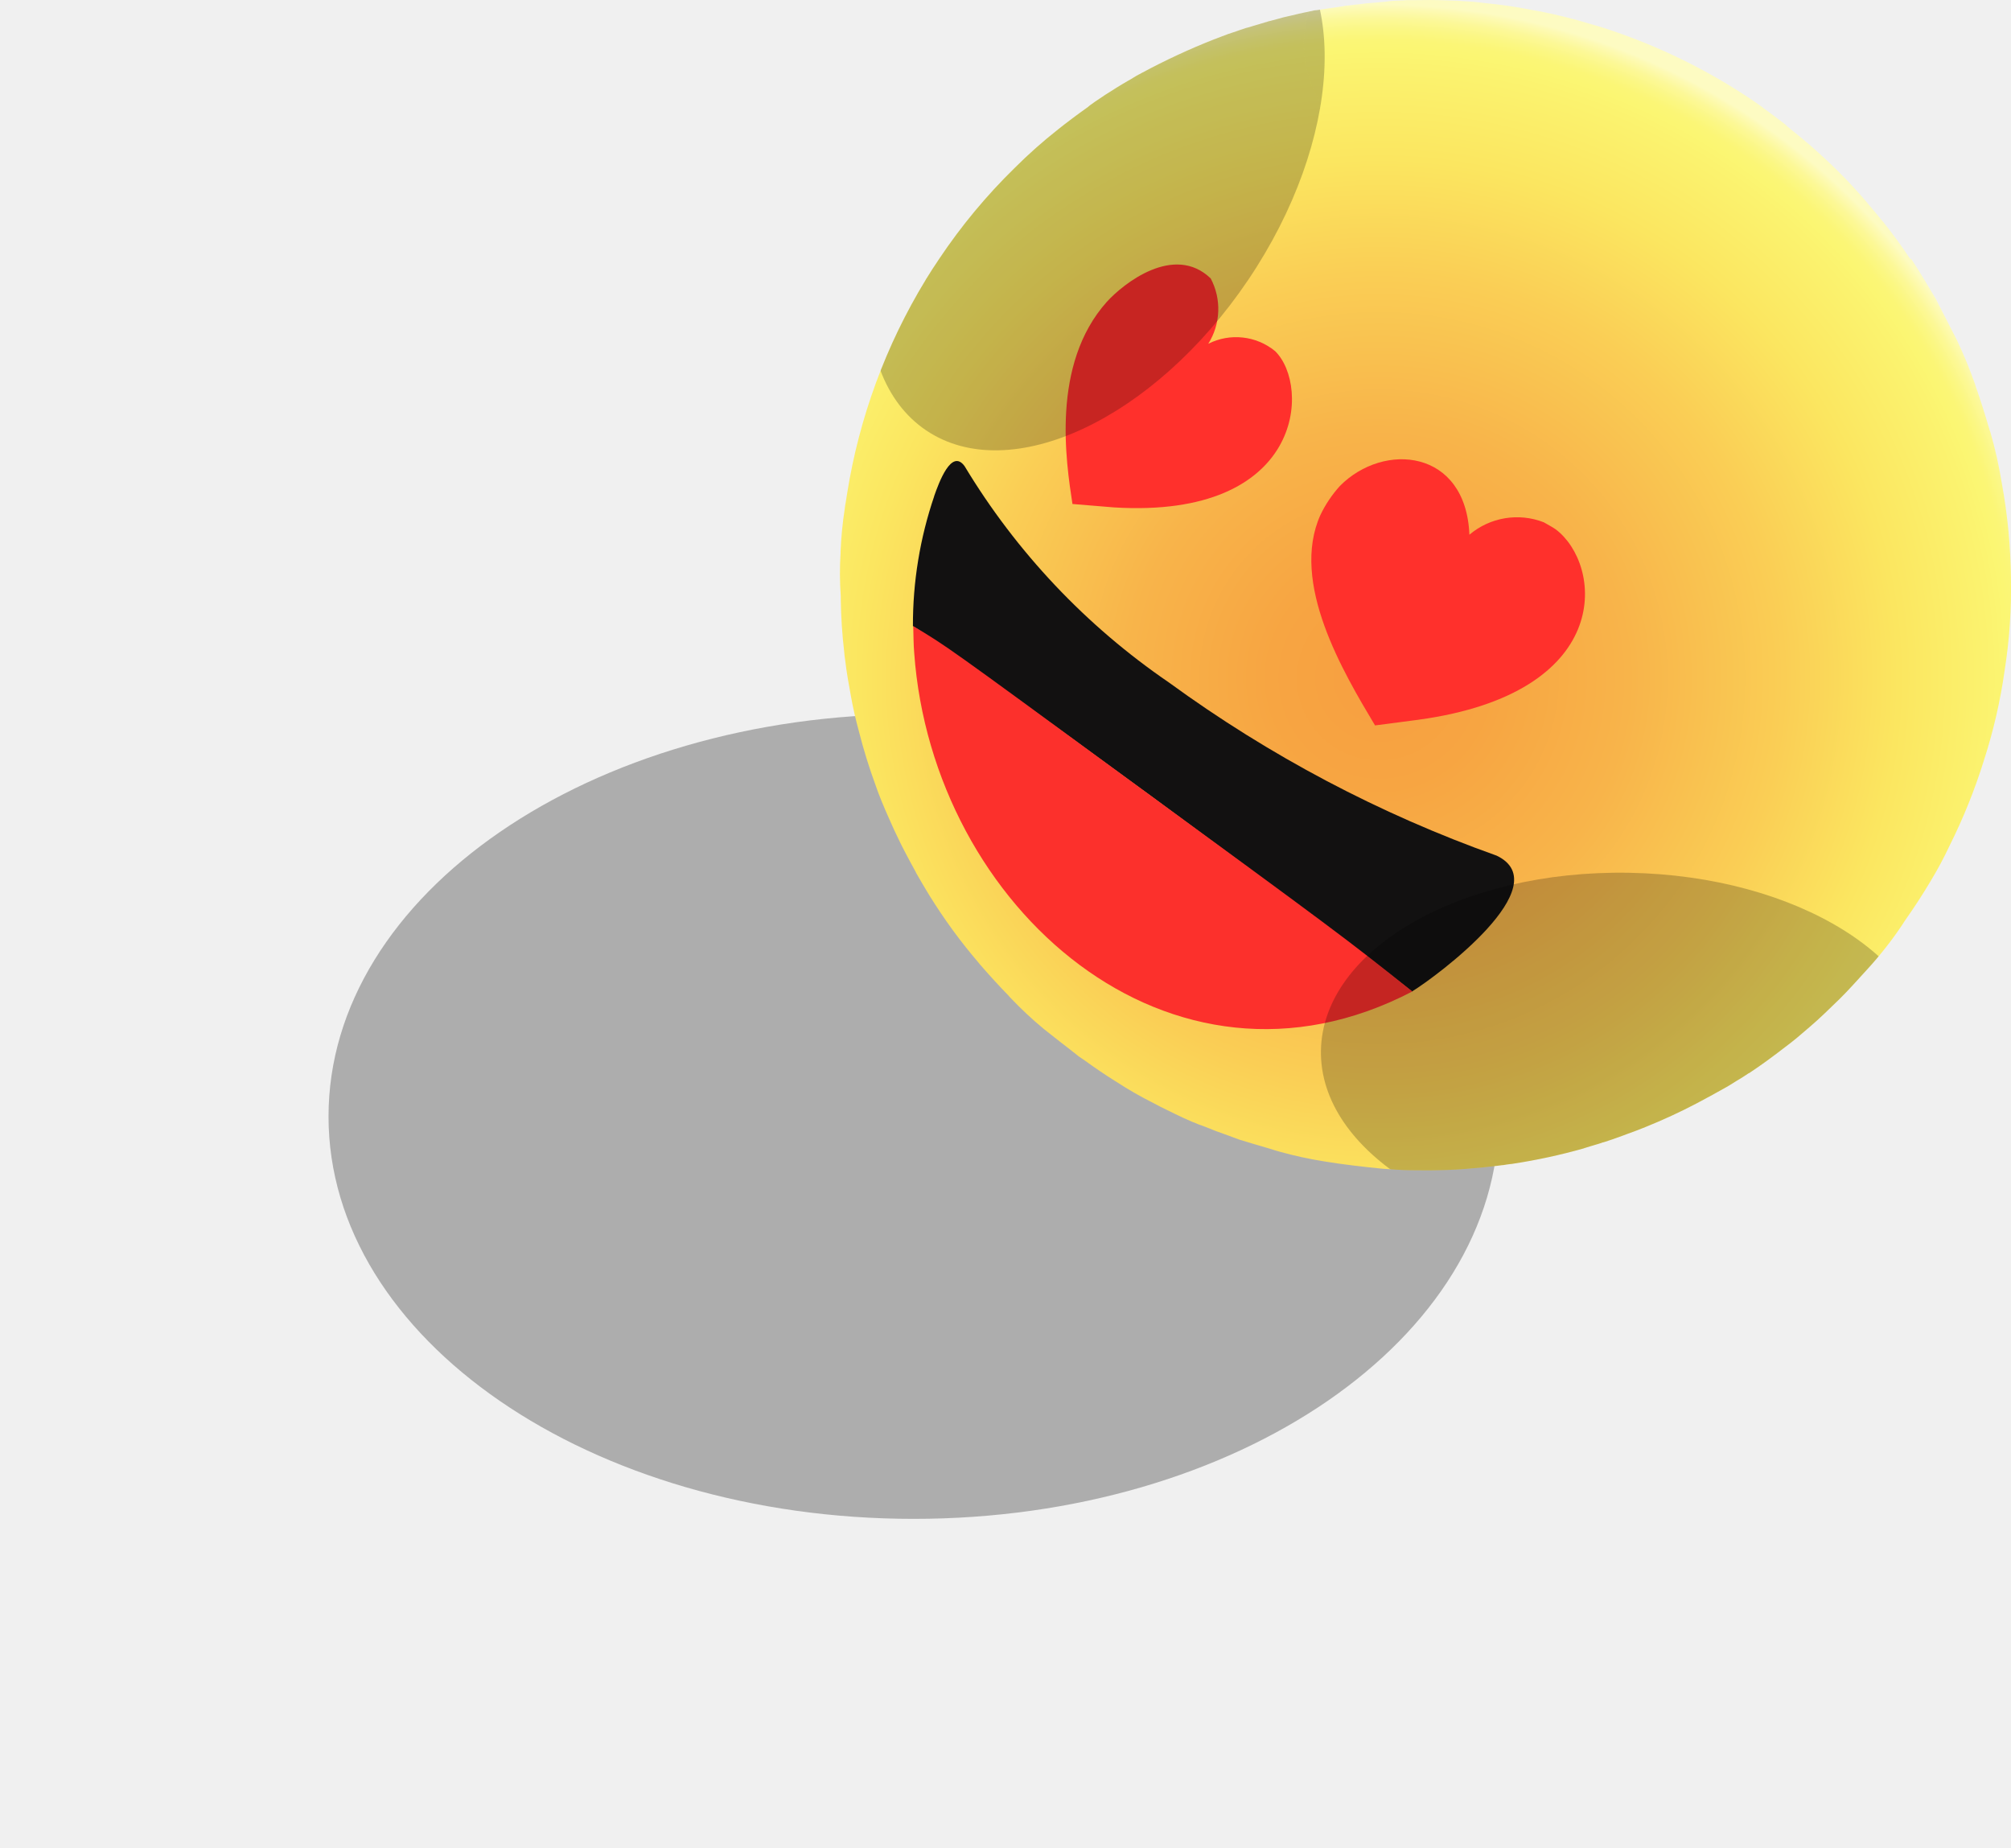
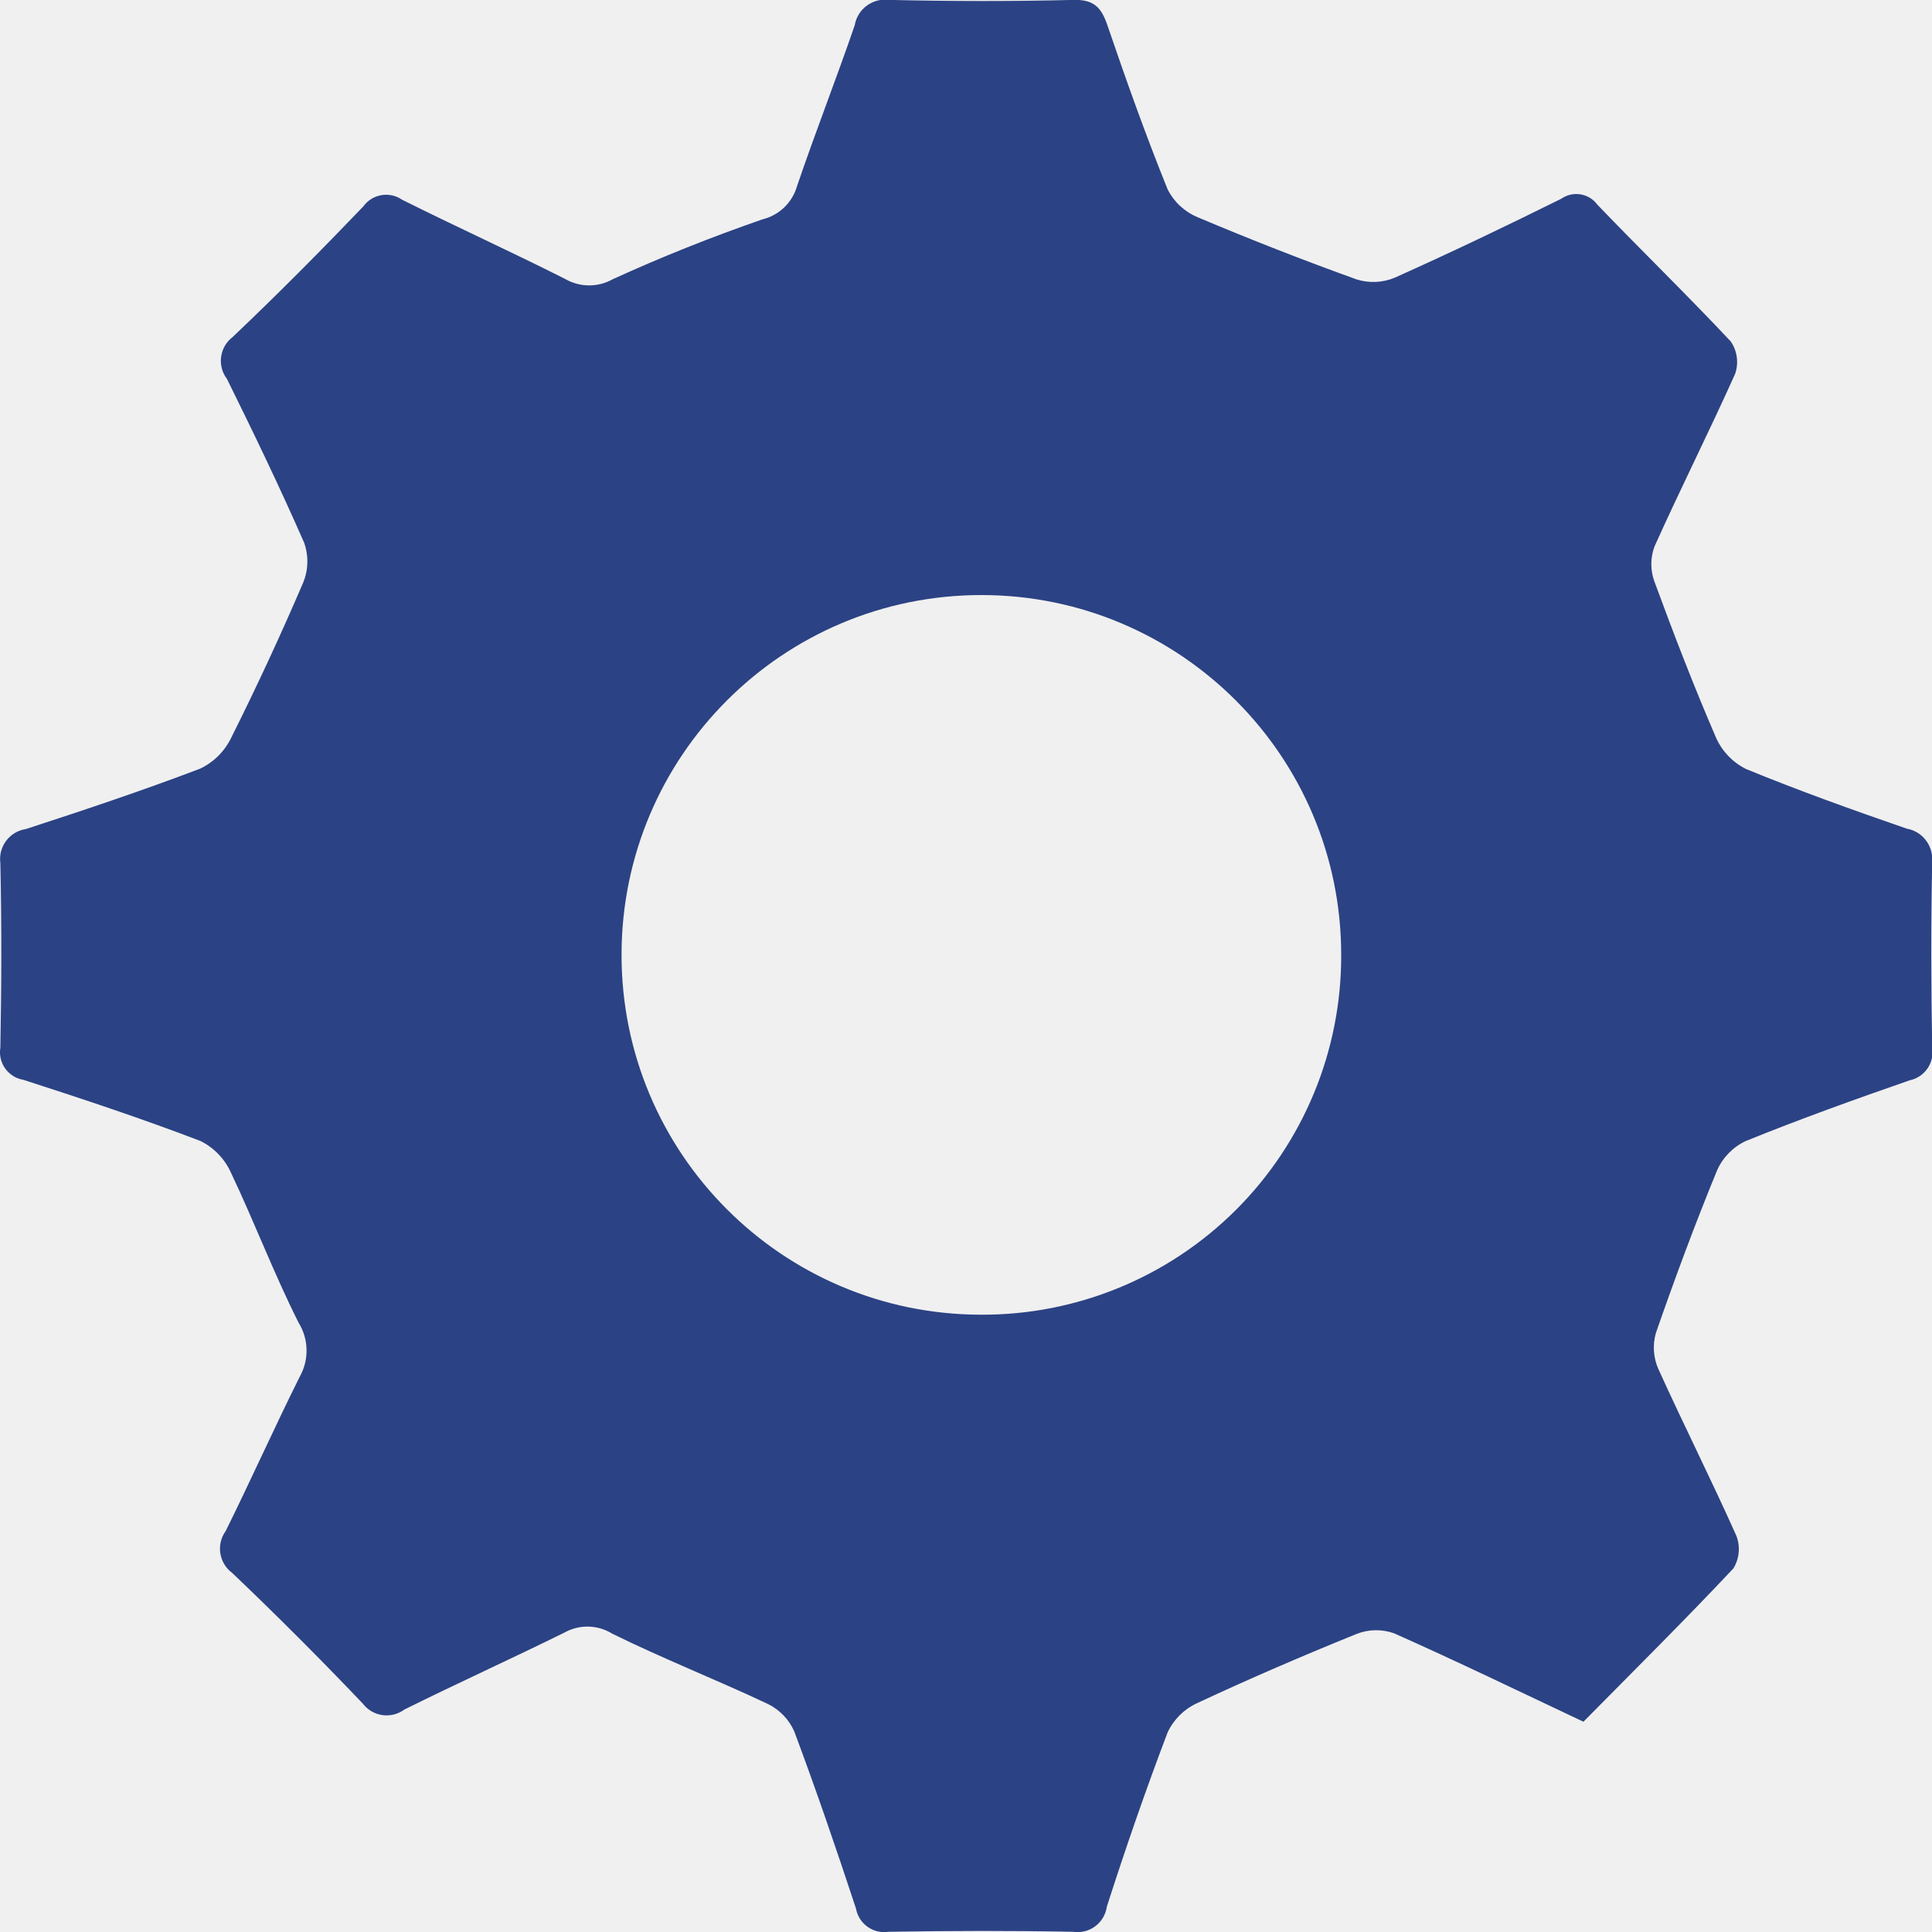
- <svg xmlns="http://www.w3.org/2000/svg" xmlns:xlink="http://www.w3.org/1999/xlink" width="82.478" height="75.758" viewBox="0 0 82.478 75.758">
-   <defs>
-     <radialGradient id="radial-gradient" cx="0.471" cy="0.58" r="0.575" gradientTransform="matrix(-0.999, -0.004, -0.004, 1, 0.933, 0.001)" gradientUnits="objectBoundingBox">
-       <stop offset="0" stop-color="#f79f40" />
-       <stop offset="0.163" stop-color="#f7a542" />
-       <stop offset="0.371" stop-color="#f8b44a" />
-       <stop offset="0.601" stop-color="#face55" />
-       <stop offset="0.771" stop-color="#fbe660" />
-       <stop offset="0.91" stop-color="#fbf36f" />
-       <stop offset="0.932" stop-color="#fbf672" />
-       <stop offset="0.947" stop-color="#fbf676" />
-       <stop offset="0.962" stop-color="#fbf783" />
-       <stop offset="0.978" stop-color="#fcf897" />
-       <stop offset="0.994" stop-color="#fdfab4" />
-       <stop offset="1" stop-color="#fdfbc2" />
-     </radialGradient>
-     <clipPath id="clip-path">
-       <path id="Trazado_116496" data-name="Trazado 116496" d="M52.65,29.84v-.06c0-.11-.03-.77-.15-1.75-.01-.09-.02-.17-.03-.26-.02-.12-.04-.25-.06-.38a23.894,23.894,0,0,0-3.15-8.77c0-.01-.01-.01-.01-.02-.17-.29-.35-.57-.54-.85h0a23.353,23.353,0,0,0-3.06-3.74,20.449,20.449,0,0,0-1.77-1.6c-.39-.32-.78-.62-1.19-.91a.265.265,0,0,1-.06-.05l-.05-.04-.21-.15c-.26-.18-.55-.37-.86-.57h0c-.01-.01-.02-.01-.03-.02-.15-.09-.3-.19-.47-.28-.07-.04-.15-.09-.22-.13s-.12-.07-.19-.11a1.092,1.092,0,0,0-.15-.08,25.413,25.413,0,0,0-2.93-1.4c-.26-.11-.47-.18-.58-.23l-.18-.07-.18-.07c-.01,0-.02-.01-.03-.01l-.04-.01-.3-.1-.04-.01c-.01,0-.03-.01-.04-.01l-.2-.07a2.759,2.759,0,0,0-.27-.08l-.23-.07c-.04-.01-.09-.03-.13-.04-.01,0-.03-.01-.04-.01s-.03-.01-.05-.01a.636.636,0,0,1-.07-.02l-.26-.07-.22-.06c-.07-.02-.14-.03-.21-.05h-.01l-.13-.03-.25-.06-.18-.04a2.049,2.049,0,0,0-.24-.05c-.01,0-.03-.01-.04-.01-.06-.01-.12-.03-.18-.04l-.11-.02-.13-.03h-.02l-.04-.01c-.02,0-.05-.01-.07-.01a1.766,1.766,0,0,1-.2-.04.6.6,0,0,0-.12-.02h0a2.068,2.068,0,0,1-.22-.04l-.19-.03c-.03-.01-.07-.01-.11-.02a.985.985,0,0,0-.17-.02,1,1,0,0,0-.16-.02l-.27-.03-.25-.03c-.03,0-.05-.01-.08-.01h-.02a1.641,1.641,0,0,0-.23-.02l-.34-.03c-.08-.01-.16-.01-.23-.02-.09-.01-.17-.01-.26-.02s-.18-.01-.27-.02A.97.97,0,0,1,29.76,7h-.37c-.48-.01-.96-.01-1.45,0-.11,0-.21,0-.31.01s-.22.01-.32.02c-.07,0-.13.01-.19.01-.16.01-.31.02-.46.04-.05,0-.11.01-.16.01-.22.02-.43.04-.64.07-.1.01-.2.02-.3.04h-.01c-.02,0-.04.01-.06.01q-.24.03-.45.06c-.11.02-.23.04-.34.05-.26.04-.47.08-.61.11-.7.14-1.38.3-2.06.5-.41.11-.77.22-1.21.38a24.021,24.021,0,0,0-5.31,2.61h0c-.17.11-.33.22-.49.33a.265.265,0,0,0-.06.05c-.28.2-.56.4-.84.61a.423.423,0,0,1-.07.05l-.02.02-.02.02c-.01.01-.02.02-.03.02s-.02.01-.03.02c-.08.06-.15.12-.23.18-.15.12-.3.24-.44.36-.08.07-.16.13-.24.2-.16.14-.32.27-.46.4l-.02.02-.02.02c-.03.03-.07.06-.1.09-.75.69-1.21,1.19-1.24,1.22-.23.25-.46.51-.69.77-.16.19-.33.38-.5.59-.01.01-.02.03-.04.04l-.03.03c-.34.42-.69.89-1.08,1.46l-.01.01-.01.01c-.01.01-.01.02-.02.02-.18.26-.36.55-.54.86-.16.26-.32.52-.46.75l-.46.88c-.15.29-.29.56-.42.82a16.758,16.758,0,0,0-.76,1.82h0v.01c-.22.6-.42,1.23-.6,1.84l-.01.02a.037.037,0,0,1-.01.03,17.968,17.968,0,0,0-.5,2.13,23.506,23.506,0,0,0-.17,7.66,22.794,22.794,0,0,0,.82,3.68,23.944,23.944,0,0,0,1.38,3.51,15.311,15.311,0,0,0,.75,1.42c.32.56.68,1.11,1.06,1.66.04.07.09.13.13.2a16,16,0,0,0,1.39,1.8c.34.37.78.88,1.14,1.24s.83.82,1.22,1.15h0c.42.37.6.53.99.83q.72.585,1.47,1.08h.01c.16.11.32.22.49.32.19.12.38.24.55.34.09.05.22.13.36.21a.573.573,0,0,1,.07.04c.15.09.33.18.52.29.04.02.09.05.13.07a22.789,22.789,0,0,0,2.12,1c.18.07.42.17.7.28l.24.09.42.15.3.1.11.03c.01,0,.01,0,.02.01l.16.05a2.759,2.759,0,0,0,.27.08l.26.08c.01,0,.02,0,.02.01a22.1,22.1,0,0,0,2.96.66l.09.01c.08.01.17.03.27.04h.03l.23.03.53.06c.24.03.56.05.79.07s.49.03.74.04h.02c.13.01.25.01.37.01.33.01.77,0,1.1.01s.79-.03,1.13-.05c.72-.06,1.68-.17,2.39-.28a18.747,18.747,0,0,0,1.84-.38c.14-.04.28-.08.43-.12.43-.12.87-.25,1.24-.36l.43-.16c.35-.12.69-.25,1.03-.38l.17-.06c.4-.15.89-.38,1.32-.59.19-.09.37-.18.55-.28a15.71,15.71,0,0,0,1.56-.88c.02-.01.03-.02.05-.03.41-.26.82-.52,1.22-.81.09-.06.18-.12.26-.17l.44-.34c.12-.09.23-.18.35-.27l.66-.52a14.289,14.289,0,0,0,1.37-1.26l.03-.03.07-.07c.35-.35.74-.77,1.2-1.29a.138.138,0,0,0,.03-.04h0a20.958,20.958,0,0,0,2.02-2.71c.01-.01.01-.02.02-.03.19-.3.38-.61.57-.95v-.01h0c.08-.14.16-.29.24-.44.11-.2.22-.41.31-.59l.09-.18c.16-.32.31-.65.47-.99.21-.47.41-.94.56-1.36h0c.26-.7.5-1.44.71-2.23.13-.48.25-.96.33-1.41.1-.48.18-.98.25-1.5.02-.12.03-.23.05-.34.08-.69.14-1.41.16-2.14v-.13C52.68,31.04,52.68,30.45,52.65,29.84Z" transform="translate(-4.654 -6.992)" />
-     </clipPath>
-     <linearGradient id="linear-gradient" x1="-0.166" y1="-323.933" x2="-1.166" y2="-323.933" gradientUnits="objectBoundingBox">
-       <stop offset="0" stop-color="#19b79c" />
-       <stop offset="0.405" stop-color="#1dbb9e" />
-       <stop offset="0.825" stop-color="#2ac8a3" />
-       <stop offset="0.997" stop-color="#31cfa6" />
-     </linearGradient>
-     <linearGradient id="linear-gradient-2" x1="-2.106" y1="-363.238" x2="-3.08" y2="-363.238" xlink:href="#linear-gradient" />
-     <clipPath id="clip-path-2">
-       <path id="Trazado_116504" data-name="Trazado 116504" d="M4.652,29.65v-.06a15.757,15.757,0,0,1,.17-1.74,2.335,2.335,0,0,1,.04-.26c.02-.12.04-.25.06-.38a24.088,24.088,0,0,1,3.22-8.75c0-.01.01-.01.01-.02.18-.29.36-.57.55-.85h0a23.39,23.39,0,0,1,3.09-3.72,20.134,20.134,0,0,1,1.78-1.58q.585-.465,1.2-.9a.265.265,0,0,0,.06-.05l.05-.04.21-.15c.26-.18.55-.37.86-.56h0c.01-.01.02-.01.03-.02.15-.09.31-.19.47-.28a2.53,2.53,0,0,0,.22-.13c.06-.04.12-.07.19-.11.05-.03.1-.05.15-.08a27.308,27.308,0,0,1,2.95-1.37c.26-.1.47-.18.58-.22l.18-.06.18-.06c.01,0,.02-.01.03-.01l.05-.02.3-.1.04-.01c.01,0,.03-.01.04-.01l.2-.06c.08-.02.19-.06.27-.08l.23-.07a.647.647,0,0,0,.13-.04c.01,0,.03-.01.04-.01s.03-.01.05-.01a.637.637,0,0,0,.07-.02l.26-.07.22-.06c.07-.02.14-.03.21-.05h.01l.13-.03c.08-.02.18-.04.25-.06l.18-.04c.08-.02.16-.03.24-.05.01,0,.03-.01.04-.01a1.163,1.163,0,0,0,.18-.04l.11-.01.13-.02h.02l.04-.01c.02,0,.05-.01.07-.01l.2-.03c.04-.01.09-.01.13-.02h0l.22-.03.19-.03a.516.516,0,0,0,.11-.02.985.985,0,0,1,.17-.02c.06-.01.11-.01.16-.02l.27-.03.25-.03c.03,0,.05-.01.08-.01h.02c.07-.01.15-.01.23-.02l.34-.03c.08-.01.16-.01.23-.02a1.569,1.569,0,0,1,.24-.03,2.437,2.437,0,0,1,.27-.01.86.86,0,0,1,.16-.01l.15-.01h.24c.49-.01.97-.01,1.45.01.11,0,.21.01.31.01s.22.01.32.02c.07,0,.13.01.19.01.16.01.31.02.46.04.05.01.11.01.16.02.22.02.43.05.64.07.1.01.2.03.3.04h.01c.02,0,.04.01.06.01.16.02.31.05.45.07l.34.06c.26.05.47.09.6.11.69.14,1.38.31,2.06.52.41.11.76.23,1.21.39a24.178,24.178,0,0,1,5.28,2.65h0c.16.11.33.22.49.34a.265.265,0,0,1,.06.05c.28.2.56.41.83.62a.424.424,0,0,0,.07.05l.02.02.02.02.03.03c.01.01.02.01.02.02.08.06.15.12.22.18.15.12.3.24.44.36.08.07.16.14.24.2.16.14.31.28.46.41l.02.02.02.02c.03.03.07.06.1.09.75.69,1.2,1.2,1.23,1.23.23.25.46.51.68.78.16.19.32.38.49.59.01.01.02.03.04.04l.02.03c.33.42.69.89,1.07,1.47l.04.01.01.01c.01.01.01.02.02.02.17.26.36.56.54.86.16.26.31.53.45.75l.45.88c.15.29.29.56.42.82a18.431,18.431,0,0,1,.75,1.83h0v.01c.21.6.41,1.23.59,1.85l.01.02a.037.037,0,0,0,.01.03,17.59,17.59,0,0,1,.48,2.14,22.71,22.71,0,0,1,.37,3.87,21.465,21.465,0,0,1-.26,3.8,21.96,21.96,0,0,1-.85,3.68,23.286,23.286,0,0,1-1.41,3.5,15.244,15.244,0,0,1-.76,1.42c-.33.56-.69,1.11-1.07,1.65-.04.07-.09.13-.13.2a15.2,15.2,0,0,1-1.41,1.79c-.34.37-.79.88-1.15,1.23s-.84.82-1.22,1.14h0c-.43.37-.6.52-1,.82-.49.38-.98.74-1.48,1.07H41.9c-.16.11-.32.21-.49.31-.19.12-.38.24-.55.33-.09.05-.22.12-.36.2a.574.574,0,0,0-.07.04c-.15.08-.33.18-.52.28-.04.02-.09.05-.13.07a23.108,23.108,0,0,1-2.12.98c-.18.07-.42.17-.71.27l-.24.09-.42.15-.3.1-.11.03c-.01,0-.01,0-.02.01l-.16.05c-.08.02-.19.06-.27.08l-.26.08c-.01,0-.02,0-.02.01a23.962,23.962,0,0,1-2.96.64l-.09.01c-.08.01-.17.02-.27.04H31.8l-.23.03-.53.06c-.24.02-.56.05-.79.07s-.49.03-.74.04h-.02c-.13,0-.25.01-.37.01-.33.01-.77,0-1.1,0s-.79-.04-1.13-.06c-.72-.07-1.68-.18-2.39-.3a16.281,16.281,0,0,1-1.84-.4c-.14-.04-.28-.08-.43-.13-.43-.12-.87-.26-1.24-.37l-.43-.16c-.35-.12-.69-.25-1.03-.39l-.17-.06c-.4-.15-.88-.38-1.32-.6-.19-.09-.37-.18-.55-.28a15.612,15.612,0,0,1-1.55-.89.219.219,0,0,0-.05-.03c-.41-.26-.81-.53-1.21-.82-.09-.06-.17-.12-.25-.17L14,49.97c-.12-.09-.23-.18-.35-.27l-.66-.52a15.233,15.233,0,0,1-1.36-1.27l-.03-.03-.06-.07c-.34-.35-.74-.78-1.19-1.3a.138.138,0,0,1-.03-.04h0a21.889,21.889,0,0,1-2-2.73c-.01-.01-.01-.02-.02-.03-.18-.3-.37-.61-.56-.95v-.01h0c-.08-.14-.16-.29-.24-.44-.11-.21-.22-.41-.31-.59l-.09-.18c-.16-.32-.31-.65-.46-.99-.21-.47-.41-.95-.55-1.36h0a22.441,22.441,0,0,1-.69-2.23c-.13-.48-.24-.96-.32-1.41-.09-.49-.18-.98-.24-1.5-.02-.12-.03-.23-.04-.34a21.166,21.166,0,0,1-.14-2.14v-.13A13.347,13.347,0,0,1,4.652,29.65Z" transform="translate(-4.627 -6.983)" fill="url(#radial-gradient)" />
-     </clipPath>
-   </defs>
-   <g id="Grupo_157926" data-name="Grupo 157926" transform="translate(13.474)">
-     <ellipse id="Elipse_4737" data-name="Elipse 4737" cx="24" cy="16.5" rx="24" ry="16.5" transform="translate(0 29.284)" fill="#0b0b0b" opacity="0.292" style="mix-blend-mode: multiply;isolation: isolate" />
-     <path id="Trazado_116493" data-name="Trazado 116493" d="M4.652,29.65v-.06a15.757,15.757,0,0,1,.17-1.74,2.335,2.335,0,0,1,.04-.26c.02-.12.04-.25.06-.38a24.088,24.088,0,0,1,3.22-8.75c0-.01.01-.01.01-.02.18-.29.36-.57.55-.85h0a23.39,23.39,0,0,1,3.09-3.72,20.134,20.134,0,0,1,1.78-1.58q.585-.465,1.2-.9a.265.265,0,0,0,.06-.05l.05-.04.21-.15c.26-.18.55-.37.86-.56h0c.01-.01.02-.01.03-.02.15-.09.31-.19.47-.28a2.53,2.53,0,0,0,.22-.13c.06-.04.12-.07.19-.11.05-.03.1-.05.15-.08a27.308,27.308,0,0,1,2.95-1.37c.26-.1.47-.18.58-.22l.18-.06.18-.06c.01,0,.02-.01.03-.01l.05-.02.3-.1.04-.01c.01,0,.03-.01.04-.01l.2-.06c.08-.02.19-.06.27-.08l.23-.07a.647.647,0,0,0,.13-.04c.01,0,.03-.01.04-.01s.03-.01.05-.01a.637.637,0,0,0,.07-.02l.26-.07.22-.06c.07-.02.14-.03.21-.05h.01l.13-.03c.08-.02.18-.04.25-.06l.18-.04c.08-.02.16-.03.24-.05.01,0,.03-.01.04-.01a1.163,1.163,0,0,0,.18-.04l.11-.01.13-.02h.02l.04-.01c.02,0,.05-.01.07-.01l.2-.03c.04-.01.09-.01.13-.02h0l.22-.03.19-.03a.516.516,0,0,0,.11-.02.985.985,0,0,1,.17-.02c.06-.01.11-.01.16-.02l.27-.03.25-.03c.03,0,.05-.01.08-.01h.02c.07-.01.15-.01.23-.02l.34-.03c.08-.01.16-.01.23-.02a1.569,1.569,0,0,1,.24-.03,2.437,2.437,0,0,1,.27-.01.86.86,0,0,1,.16-.01l.15-.01h.24c.49-.01.97-.01,1.45.01.11,0,.21.01.31.01s.22.01.32.02c.07,0,.13.01.19.01.16.01.31.02.46.04.05.01.11.01.16.02.22.02.43.05.64.07.1.01.2.03.3.04h.01c.02,0,.04.01.06.01.16.02.31.05.45.07l.34.06c.26.05.47.09.6.11.69.14,1.38.31,2.06.52.41.11.76.23,1.21.39a24.178,24.178,0,0,1,5.28,2.65h0c.16.11.33.22.49.34a.265.265,0,0,1,.06.05c.28.2.56.41.83.62a.424.424,0,0,0,.07.05l.02.02.02.02.03.03c.01.01.02.01.02.02.08.06.15.12.22.18.15.12.3.24.44.36.08.07.16.14.24.2.16.14.31.28.46.41l.02.02.02.02c.03.03.07.06.1.09.75.69,1.2,1.2,1.23,1.23.23.25.46.51.68.78.16.19.32.38.49.59.01.01.02.03.04.04l.02.03c.33.42.69.89,1.07,1.47l.04.01.01.01c.01.01.01.02.02.02.17.26.36.56.54.86.16.26.31.53.45.75l.45.88c.15.29.29.56.42.82a18.431,18.431,0,0,1,.75,1.83h0v.01c.21.6.41,1.23.59,1.85l.01.02a.037.037,0,0,0,.01.03,17.59,17.59,0,0,1,.48,2.14,22.71,22.71,0,0,1,.37,3.87,21.465,21.465,0,0,1-.26,3.8,21.96,21.96,0,0,1-.85,3.68,23.286,23.286,0,0,1-1.41,3.5,15.244,15.244,0,0,1-.76,1.42c-.33.56-.69,1.11-1.07,1.65-.04.07-.09.13-.13.2a15.2,15.2,0,0,1-1.41,1.79c-.34.37-.79.88-1.15,1.23s-.84.82-1.22,1.14h0c-.43.37-.6.52-1,.82-.49.38-.98.74-1.48,1.07H41.9c-.16.11-.32.21-.49.31-.19.12-.38.24-.55.33-.09.05-.22.12-.36.2a.574.574,0,0,0-.07.04c-.15.08-.33.18-.52.28-.04.02-.09.05-.13.07a23.108,23.108,0,0,1-2.12.98c-.18.07-.42.17-.71.27l-.24.09-.42.15-.3.1-.11.03c-.01,0-.01,0-.02.01l-.16.05c-.08.02-.19.06-.27.08l-.26.08c-.01,0-.02,0-.02.01a23.962,23.962,0,0,1-2.96.64l-.09.01c-.08.01-.17.02-.27.04H31.8l-.23.03-.53.06c-.24.02-.56.05-.79.07s-.49.03-.74.04h-.02c-.13,0-.25.01-.37.01-.33.01-.77,0-1.1,0s-.79-.04-1.13-.06c-.72-.07-1.68-.18-2.39-.3a16.281,16.281,0,0,1-1.84-.4c-.14-.04-.28-.08-.43-.13-.43-.12-.87-.26-1.24-.37l-.43-.16c-.35-.12-.69-.25-1.03-.39l-.17-.06c-.4-.15-.88-.38-1.32-.6-.19-.09-.37-.18-.55-.28a15.612,15.612,0,0,1-1.55-.89.219.219,0,0,0-.05-.03c-.41-.26-.81-.53-1.21-.82-.09-.06-.17-.12-.25-.17L14,49.97c-.12-.09-.23-.18-.35-.27l-.66-.52a15.233,15.233,0,0,1-1.36-1.27l-.03-.03-.06-.07c-.34-.35-.74-.78-1.19-1.3a.138.138,0,0,1-.03-.04h0a21.889,21.889,0,0,1-2-2.73c-.01-.01-.01-.02-.02-.03-.18-.3-.37-.61-.56-.95v-.01h0c-.08-.14-.16-.29-.24-.44-.11-.21-.22-.41-.31-.59l-.09-.18c-.16-.32-.31-.65-.46-.99-.21-.47-.41-.95-.55-1.36h0a22.441,22.441,0,0,1-.69-2.23c-.13-.48-.24-.96-.32-1.41-.09-.49-.18-.98-.24-1.5-.02-.12-.03-.23-.04-.34a21.166,21.166,0,0,1-.14-2.14v-.13A13.347,13.347,0,0,1,4.652,29.65Z" transform="translate(16.349 -6.983)" fill="url(#radial-gradient)" />
-     <g id="Grupo_86225" data-name="Grupo 86225" transform="translate(20.955 0.009)" clip-path="url(#clip-path)">
-       <path id="Trazado_116494" data-name="Trazado 116494" d="M50.67,21.64a4.37,4.37,0,0,1,.18-.46C50.8,21.33,50.74,21.48,50.67,21.64Z" transform="translate(-48.844 -6.992)" fill="url(#linear-gradient)" />
-       <path id="Trazado_116495" data-name="Trazado 116495" d="M4.7,34.92c.03-.14.05-.28.08-.41C4.75,34.65,4.73,34.79,4.7,34.92Z" transform="translate(43.196 -6.992)" fill="url(#linear-gradient-2)" />
-     </g>
-     <path id="Trazado_116497" data-name="Trazado 116497" d="M25.873,27.33A16.375,16.375,0,0,0,25,32.66c2.26,1.39,16.97,12.2,20.47,14.98,1.03-.63,6.02-4.35,3.47-5.57a52.925,52.925,0,0,1-13.44-7.1,28.664,28.664,0,0,1-8.38-8.87c-.54-.75-1.06.69-1.25,1.23" transform="translate(-1.032 -6.983)" fill="#121111" />
-     <path id="Trazado_116499" data-name="Trazado 116499" d="M29.22,33.76c.75,10.43,10.52,19.05,20.43,13.88-2.65-2.12-3.33-2.62-11.66-8.71-7.45-5.46-7.45-5.46-8.81-6.27.01.33.01.77.04,1.1" transform="translate(-5.199 -6.983)" fill="#fc302c" />
-     <g id="Grupo_86231" data-name="Grupo 86231" transform="translate(40.307 18.833)">
-       <path id="Trazado_116501" data-name="Trazado 116501" d="M22.473,28.1c-1.25,2.78.93,6.44,2.24,8.63.65-.09,1.52-.19,2.17-.29,7.67-1.22,7.14-6.32,5.24-7.75-.14-.1-.34-.2-.49-.29a3.024,3.024,0,0,0-3.05.51c-.14-3.51-3.51-3.82-5.31-2a4.969,4.969,0,0,0-.8,1.19" transform="translate(-22.099 -25.816)" fill="#ff302c" />
-     </g>
-     <g id="Grupo_86232" data-name="Grupo 86232" transform="translate(30.232 10.846)">
-       <path id="Trazado_116503" data-name="Trazado 116503" d="M35.806,19.36c-2.3,2.57-1.67,6.58-1.41,8.29.51.04,1.19.1,1.7.14,7.78.48,8.08-4.98,6.61-6.41a2.529,2.529,0,0,0-2.74-.3,2.679,2.679,0,0,0,.1-2.68c-1.5-1.44-3.58.21-4.26.96" transform="translate(-34.117 -17.829)" fill="#ff302c" />
-     </g>
-     <g id="Enmascarar_grupo_59" data-name="Enmascarar grupo 59" transform="translate(20.976 0)" clip-path="url(#clip-path-2)">
-       <g id="Grupo_86233" data-name="Grupo 86233" transform="translate(-2.683 -7.272)" opacity="0.561" style="mix-blend-mode: multiply;isolation: isolate">
-         <g id="Grupo_86230" data-name="Grupo 86230" transform="translate(0)">
-           <ellipse id="Elipse_4734" data-name="Elipse 4734" cx="12.5" cy="7.5" rx="12.5" ry="7.5" transform="translate(21.707 1.557)" fill="#fff" opacity="0.743" />
-           <ellipse id="Elipse_4735" data-name="Elipse 4735" cx="12.5" cy="7.5" rx="12.5" ry="7.5" transform="translate(26.415 8.388) rotate(124)" opacity="0.387" />
-           <ellipse id="Elipse_4736" data-name="Elipse 4736" cx="12.5" cy="7.5" rx="12.5" ry="7.5" transform="matrix(-1, -0.017, 0.017, -1, 47.282, 58.274)" opacity="0.387" />
-         </g>
-       </g>
-     </g>
-   </g>
+ <svg xmlns="http://www.w3.org/2000/svg" width="64.605" height="64.608" viewBox="0 0 64.605 64.608">
+   <path id="banner-principal-decorativo-1" d="M1149.435,467.713a1.029,1.029,0,0,0-.84-1.155c-1.806-.623-3.606-1.268-5.372-1.993a2.142,2.142,0,0,1-1.01-1.056c-.741-1.716-1.414-3.462-2.058-5.216a1.69,1.69,0,0,1,0-1.164c.871-1.94,1.829-3.841,2.7-5.781a1.22,1.22,0,0,0-.144-1.079c-1.456-1.554-2.987-3.038-4.461-4.575a.877.877,0,0,0-1.211-.2c-1.84.913-3.694,1.8-5.569,2.64a1.858,1.858,0,0,1-1.267.059q-2.69-.968-5.325-2.083a1.972,1.972,0,0,1-1-.927c-.728-1.8-1.383-3.638-2.011-5.479-.2-.59-.44-.876-1.13-.86-2.058.052-4.117.047-6.175,0a1.029,1.029,0,0,0-1.149.846c-.619,1.806-1.319,3.583-1.933,5.392a1.592,1.592,0,0,1-1.152,1.1c-1.7.59-3.377,1.256-5.012,2.005a1.606,1.606,0,0,1-1.591-.014c-1.8-.908-3.641-1.743-5.448-2.647a.942.942,0,0,0-1.3.227c-1.424,1.486-2.875,2.949-4.368,4.365a1,1,0,0,0-.19,1.4c.895,1.81,1.772,3.63,2.582,5.479a1.866,1.866,0,0,1-.035,1.339q-1.126,2.627-2.407,5.188a2.208,2.208,0,0,1-1.039,1.029c-1.919.73-3.868,1.381-5.822,2.018a1.012,1.012,0,0,0-.856,1.136c.046,2.057.039,4.117,0,6.175a.935.935,0,0,0,.768,1.075c1.989.642,3.975,1.3,5.927,2.047a2.183,2.183,0,0,1,1.017,1.061c.788,1.656,1.438,3.38,2.262,5.015a1.776,1.776,0,0,1,.04,1.8c-.854,1.71-1.631,3.456-2.48,5.168a1.008,1.008,0,0,0,.22,1.4q2.234,2.129,4.365,4.367a1,1,0,0,0,1.392.2c1.776-.881,3.584-1.7,5.36-2.577a1.575,1.575,0,0,1,1.59.04c1.707.843,3.487,1.539,5.211,2.354a1.854,1.854,0,0,1,.878.918c.732,1.957,1.409,3.936,2.063,5.921a.958.958,0,0,0,1.085.777c2.058-.034,4.117-.04,6.175,0a.988.988,0,0,0,1.129-.842c.628-1.957,1.3-3.9,2.029-5.818a2.013,2.013,0,0,1,.972-.978c1.76-.823,3.546-1.592,5.345-2.32a1.782,1.782,0,0,1,1.258-.024c2.1.933,4.174,1.939,6.334,2.957,1.692-1.714,3.383-3.391,5.013-5.125a1.234,1.234,0,0,0,.1-1.094c-.837-1.876-1.764-3.712-2.611-5.583a1.772,1.772,0,0,1-.083-1.187c.636-1.833,1.313-3.655,2.05-5.45a1.962,1.962,0,0,1,.963-.982c1.8-.729,3.636-1.389,5.474-2.027a.963.963,0,0,0,.756-1.1c-.037-2.057-.042-4.117,0-6.174m-31.81,15.111a12.033,12.033,0,1,1,12.047-12.019,11.992,11.992,0,0,1-12.047,12.019" transform="translate(-1084.83 -438.847)" fill="#2b4284" />
</svg>
